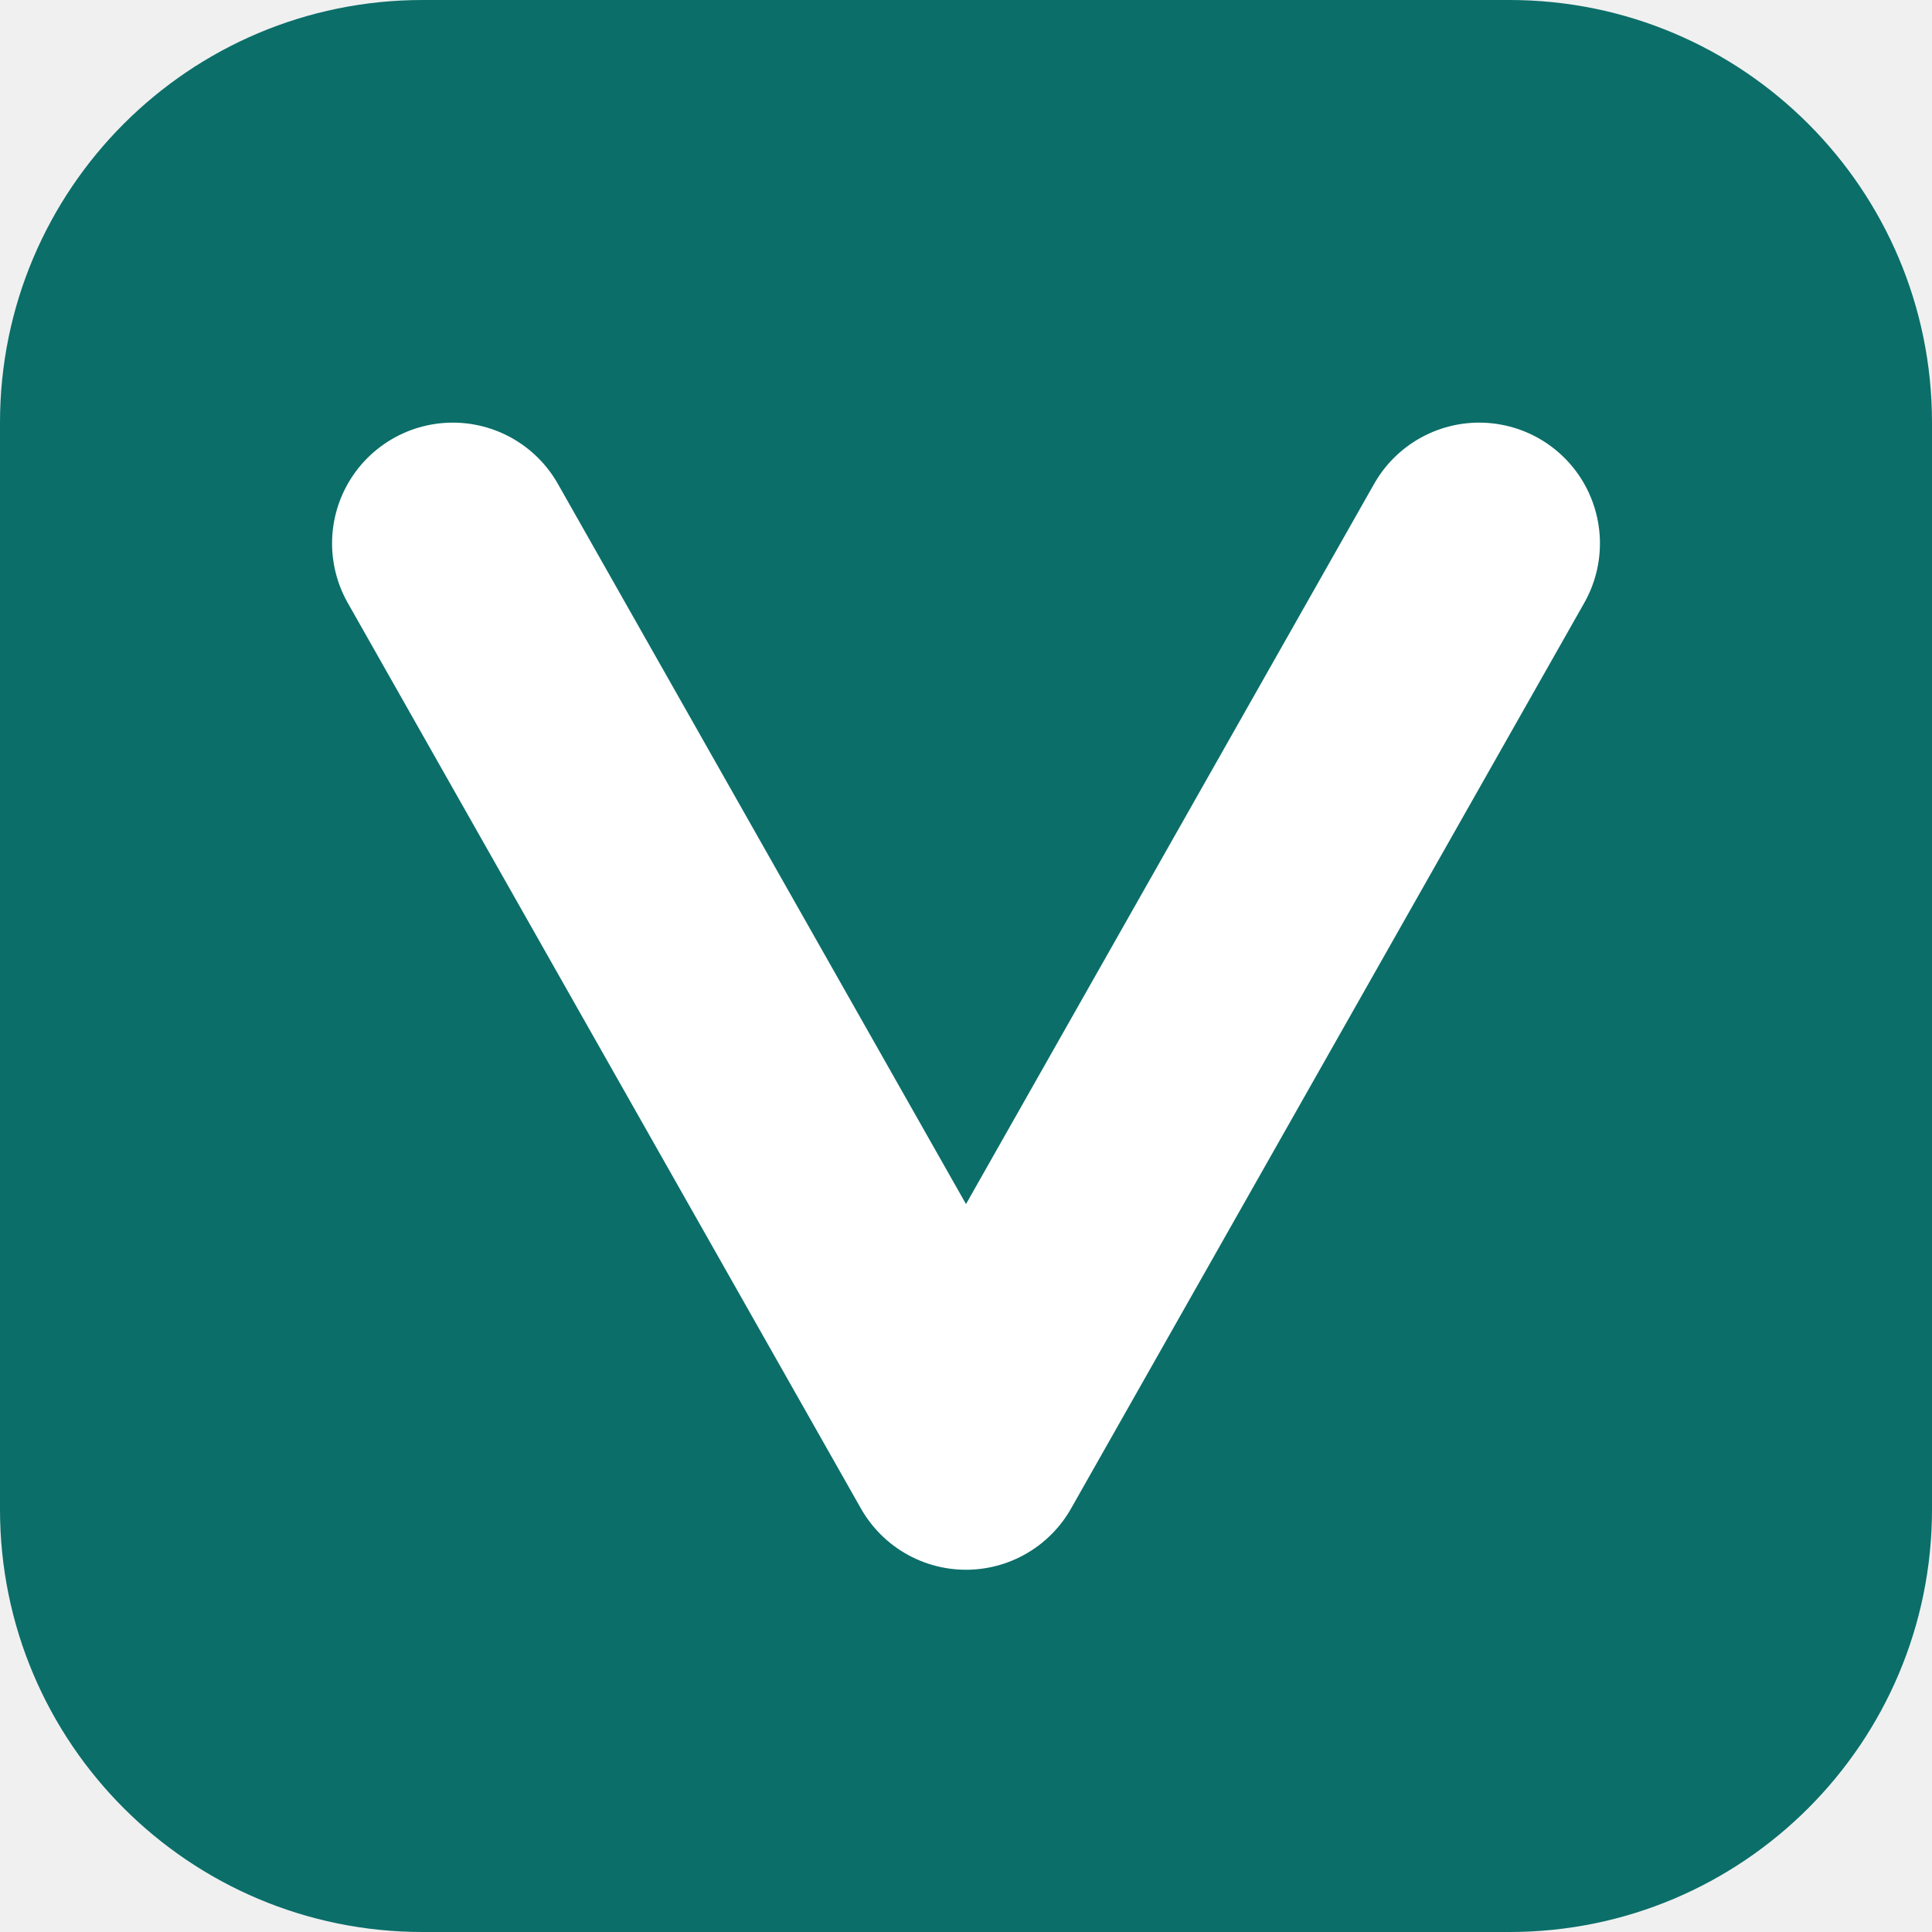
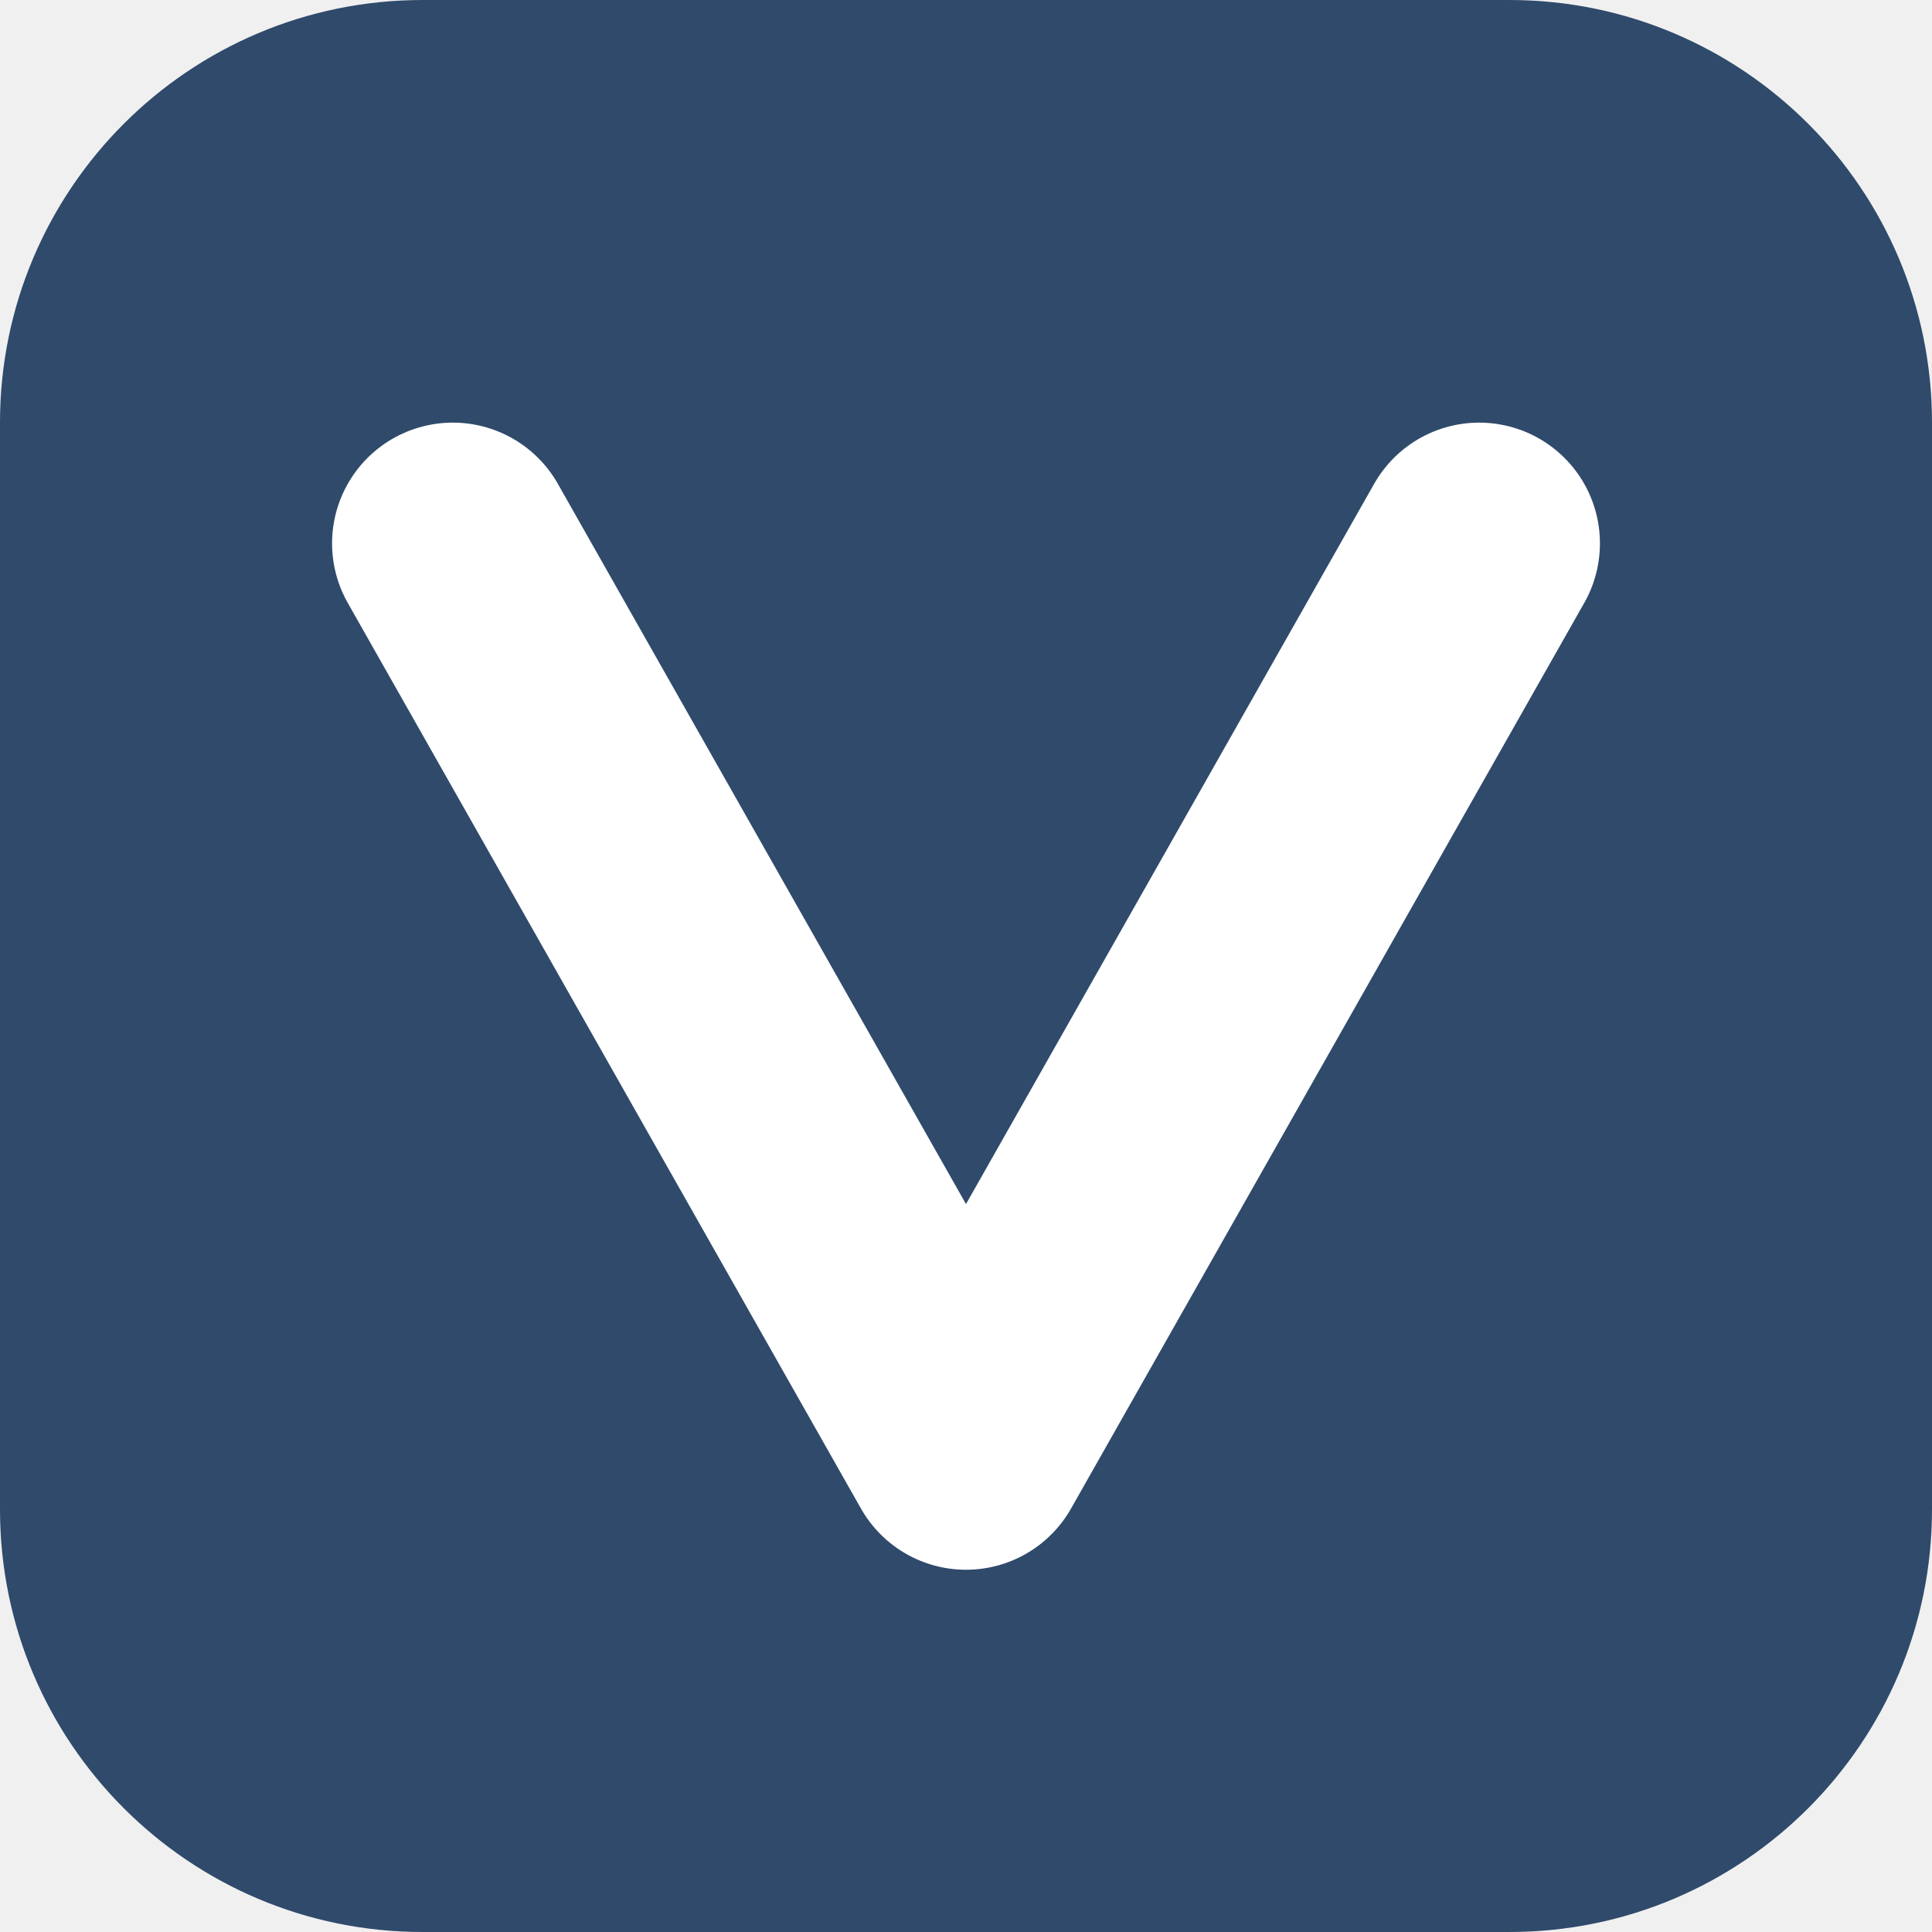
<svg xmlns="http://www.w3.org/2000/svg" viewBox="0 0 64 64">
-   <rect width="64" height="64" rx="14" fill="#0B6E69" />
+   <rect width="64" height="64" rx="14" fill="#2F4A6B" />
  <path d="M15 18 L32 48 L49 18" fill="none" stroke="#FFFFFF" stroke-width="8" stroke-linecap="round" stroke-linejoin="round" />
</svg>
